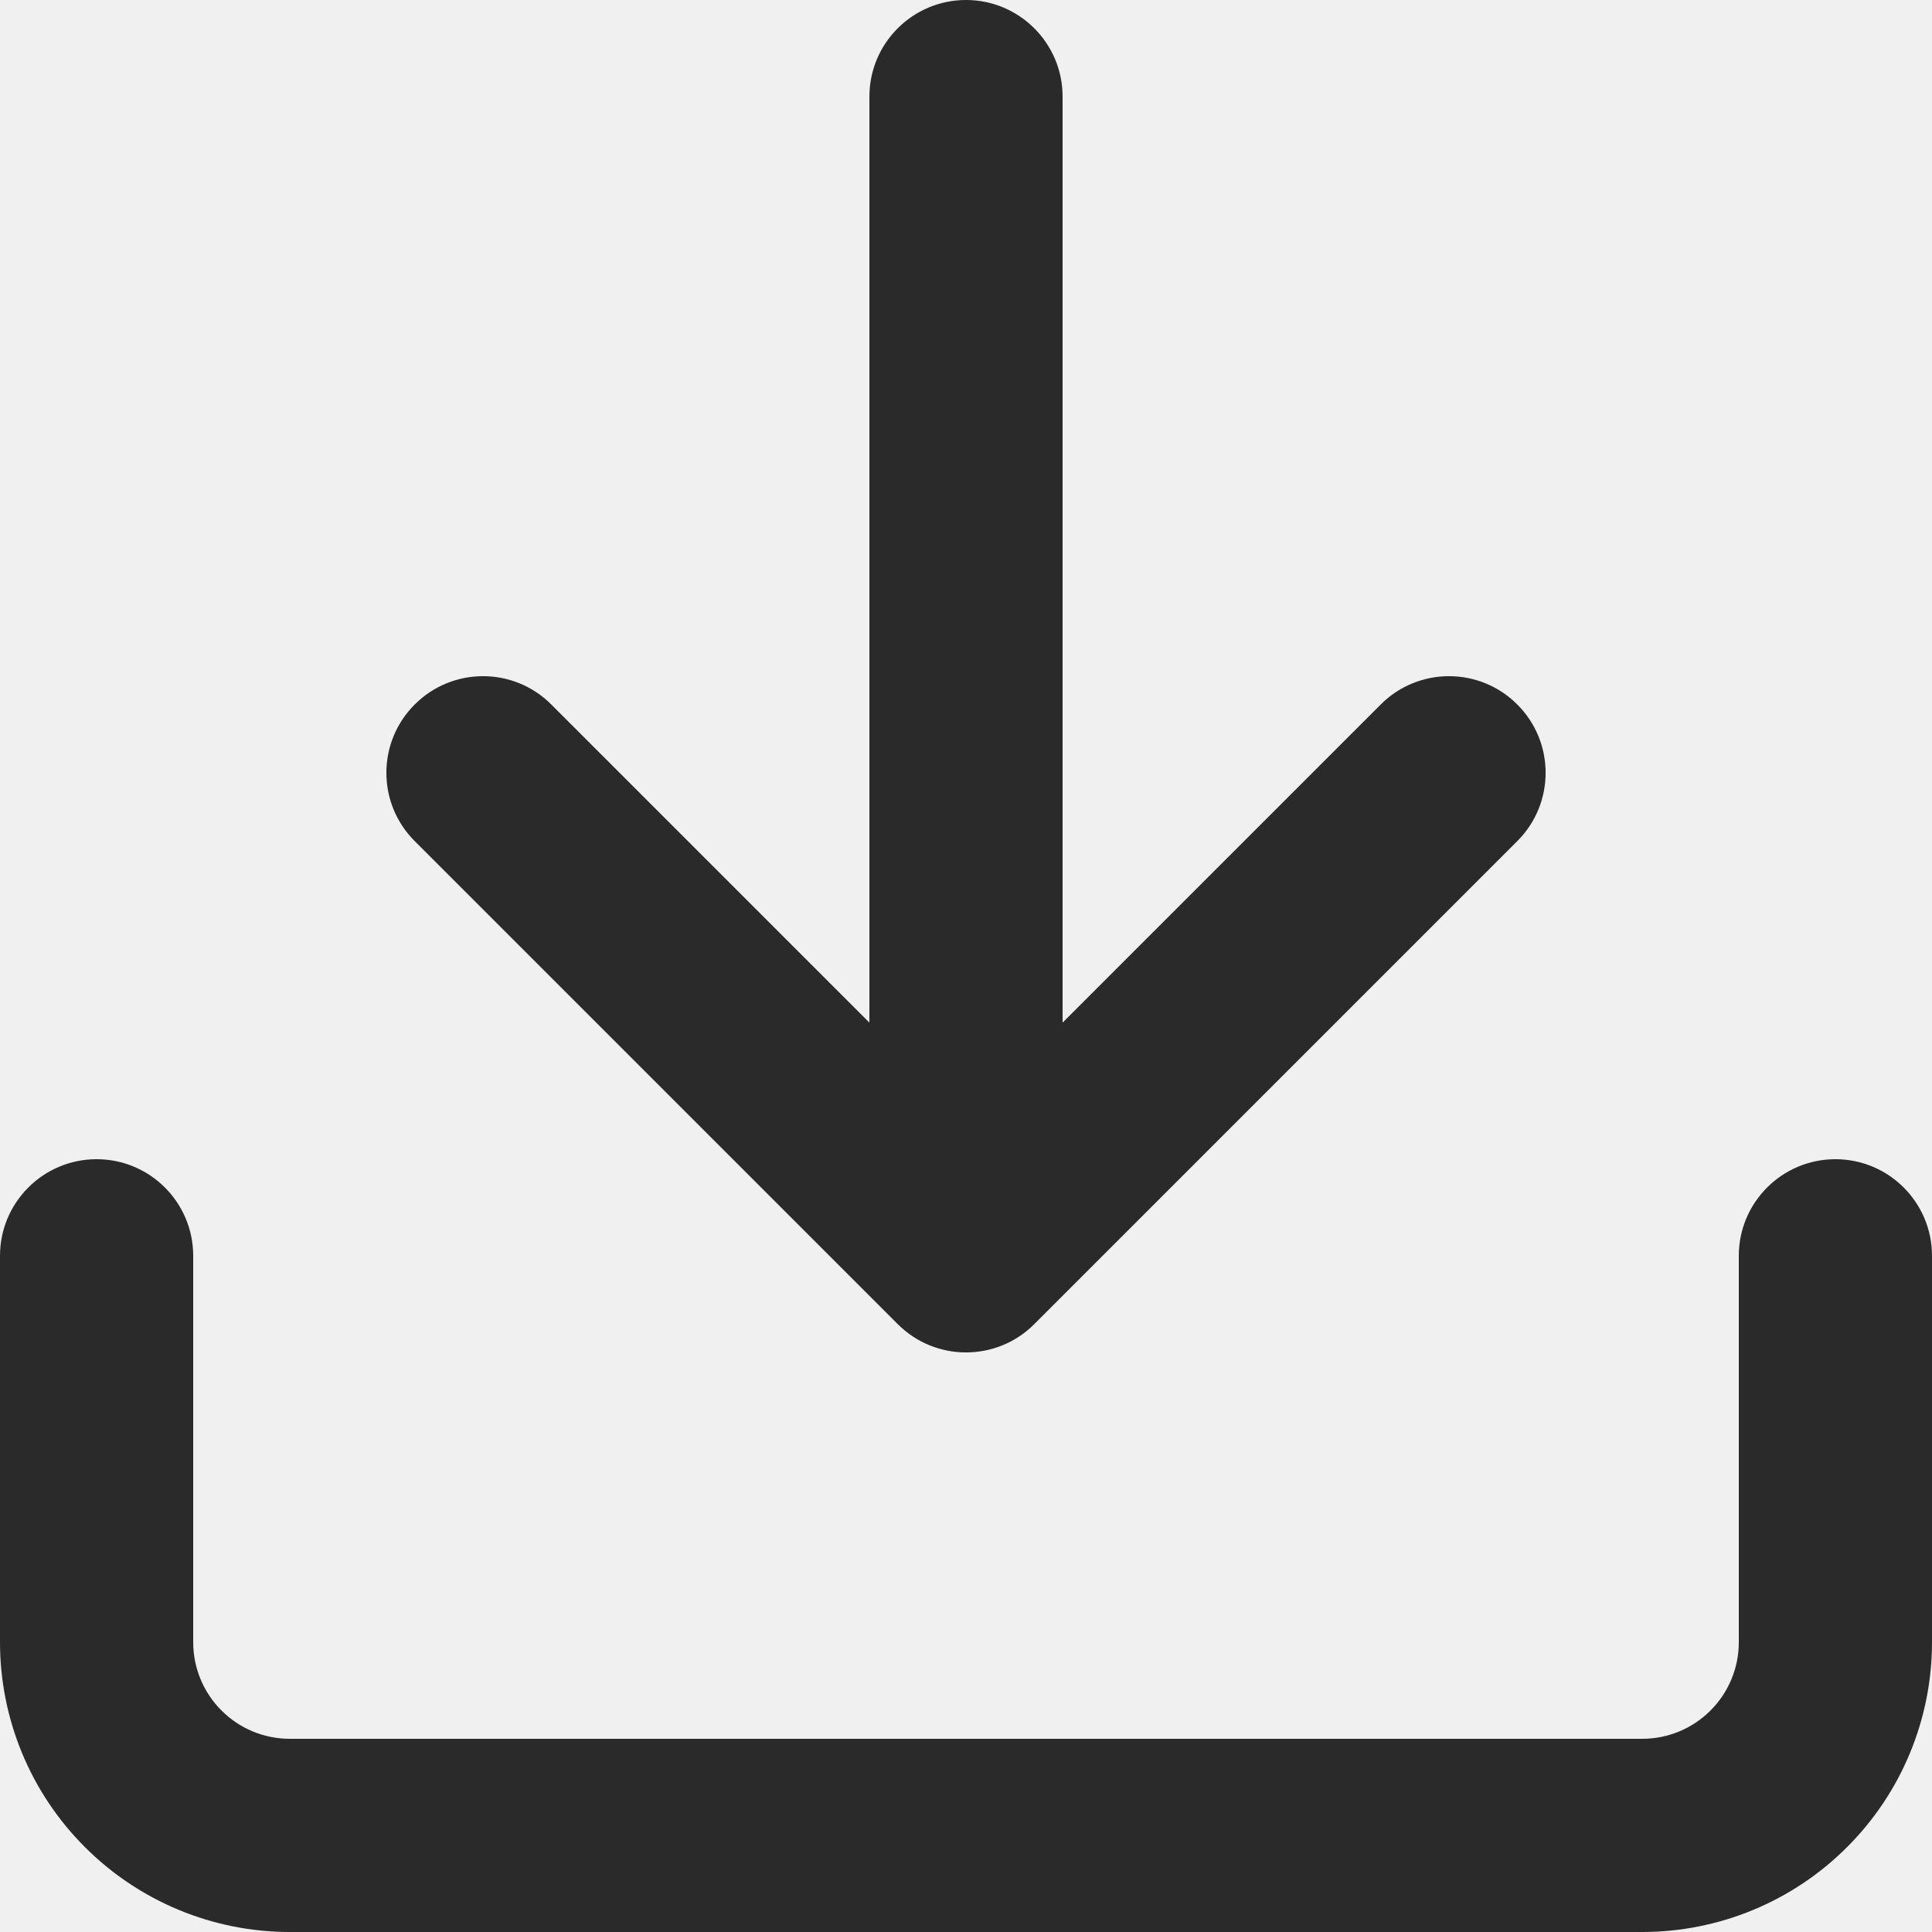
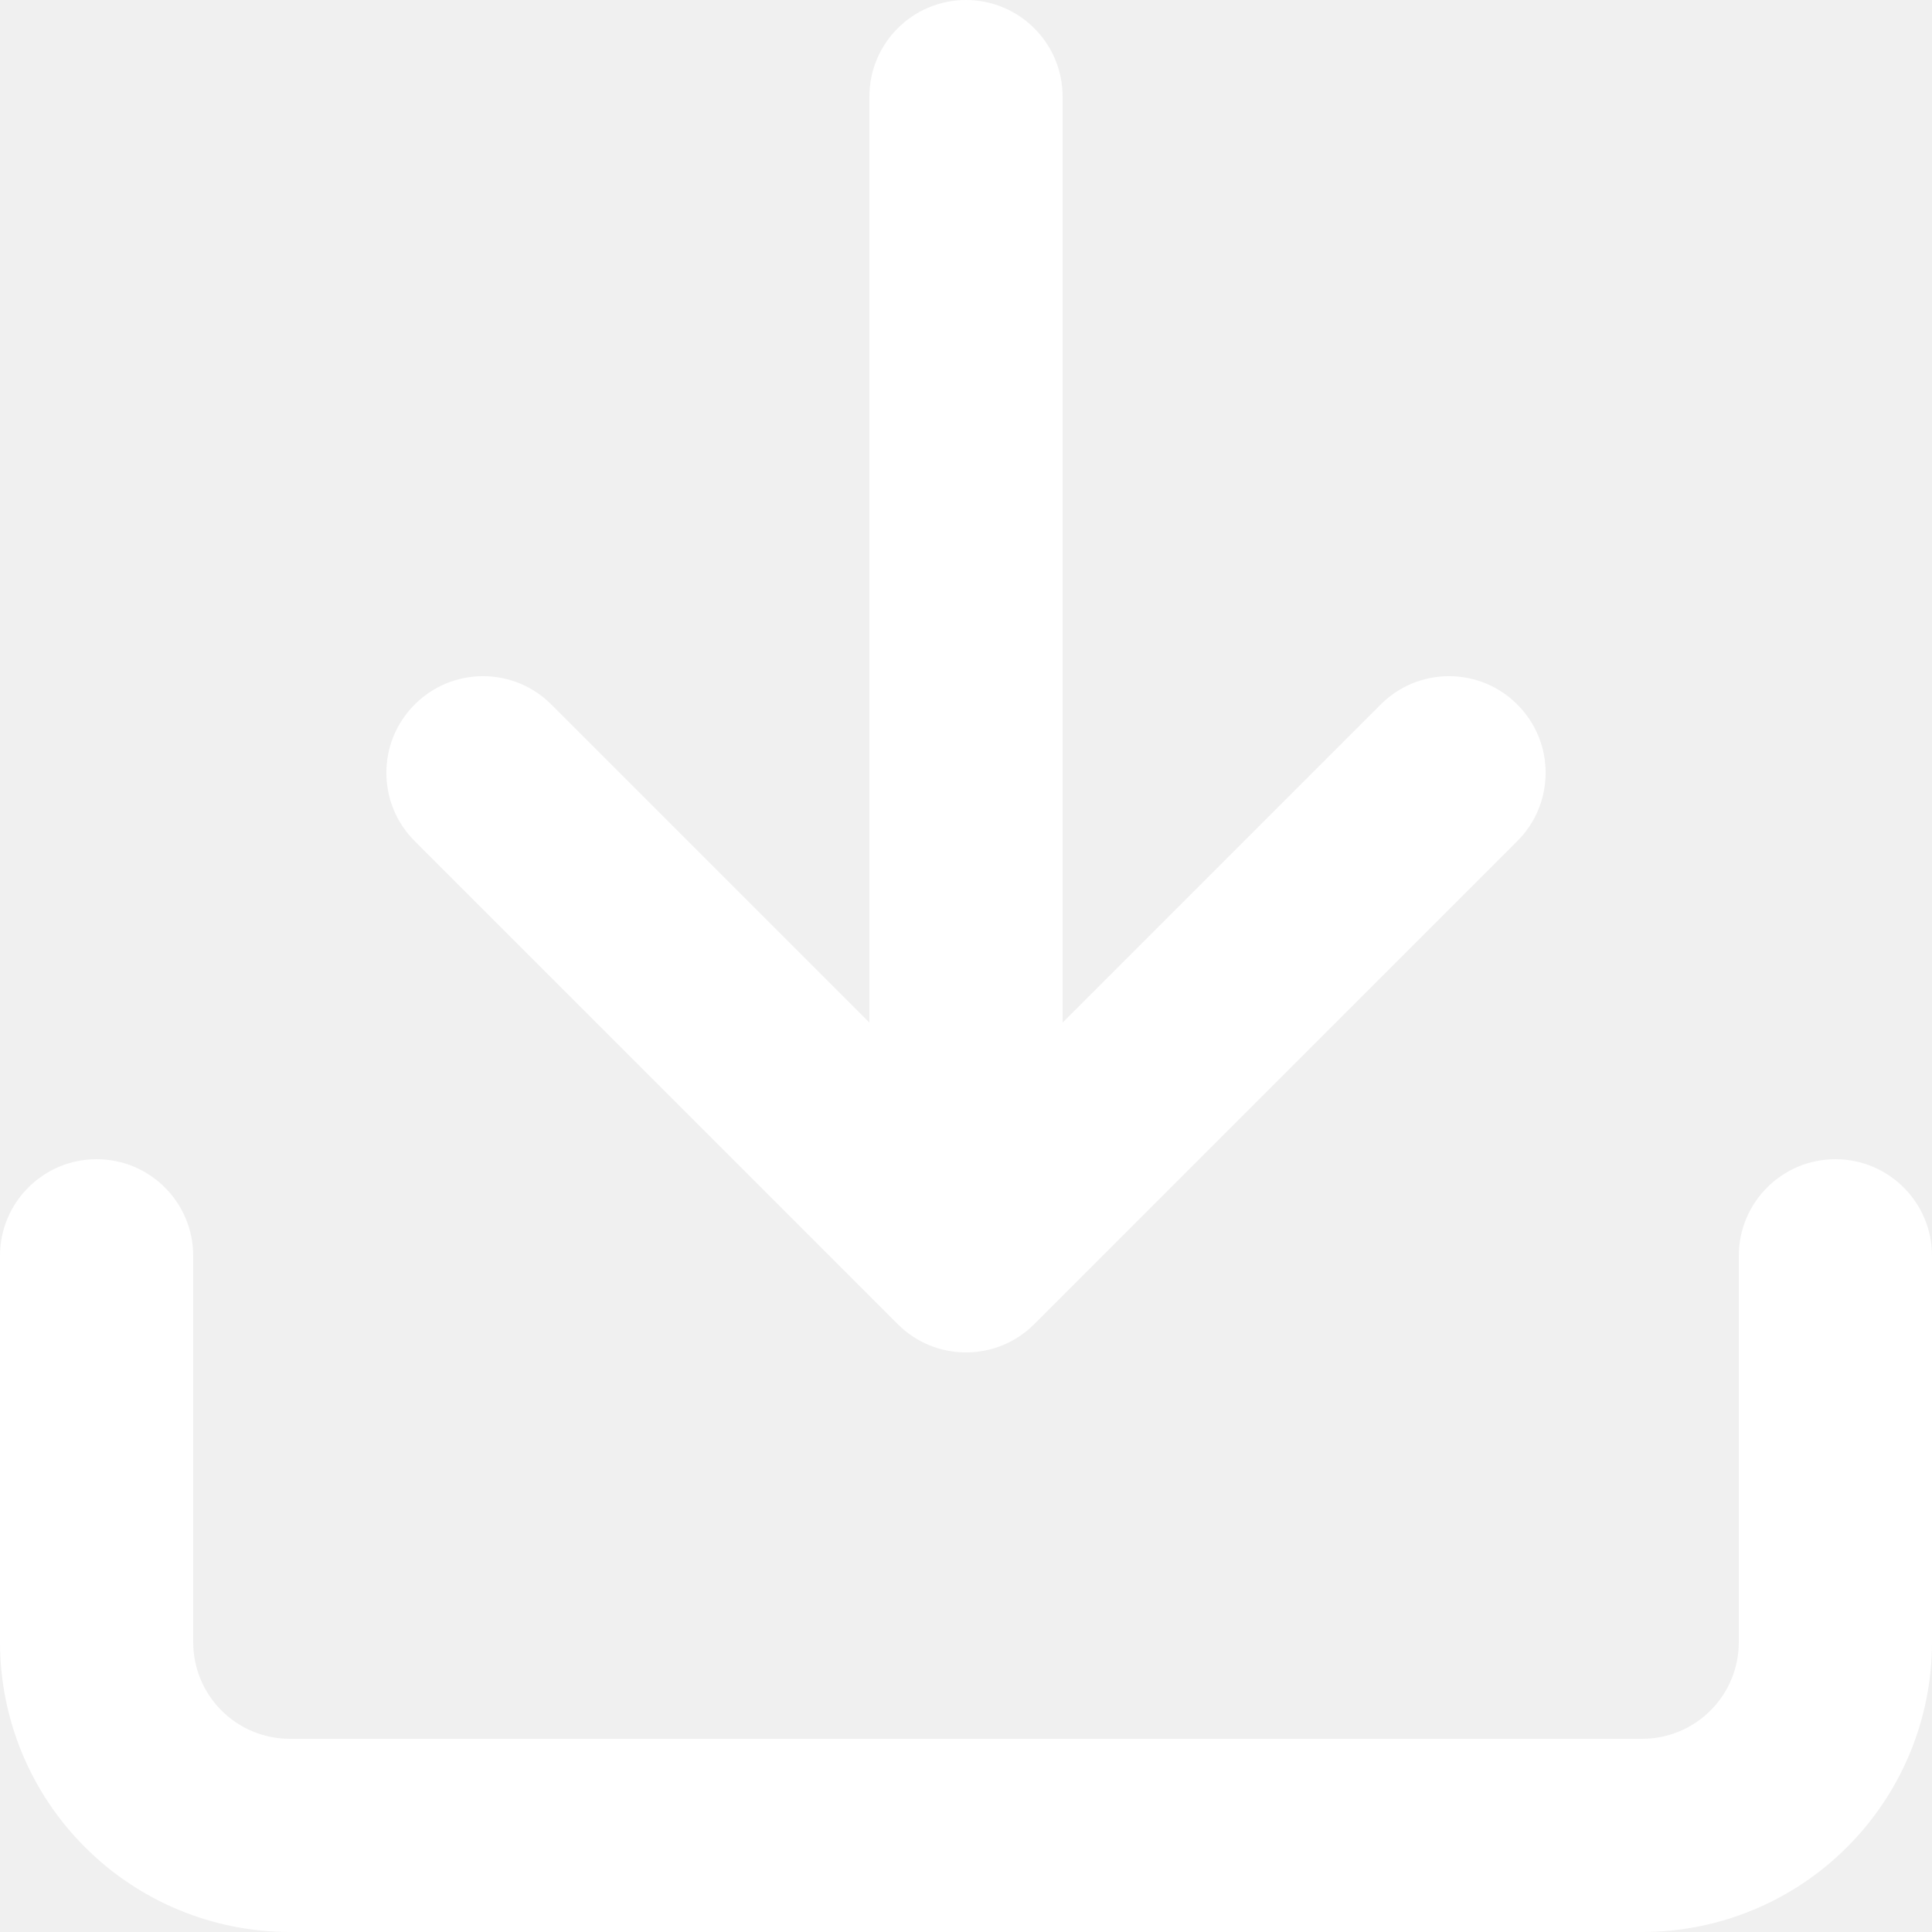
<svg xmlns="http://www.w3.org/2000/svg" width="20" height="20" viewBox="0 0 20 20" fill="none">
-   <path d="M11 1C11 0.448 10.552 0 10 0C9.448 0 9 0.448 9 1V10.586L5.707 7.293C5.317 6.902 4.683 6.902 4.293 7.293C3.902 7.683 3.902 8.317 4.293 8.707L9.293 13.707C9.683 14.098 10.317 14.098 10.707 13.707L15.707 8.707C16.098 8.317 16.098 7.683 15.707 7.293C15.317 6.902 14.683 6.902 14.293 7.293L11 10.586V1Z" fill="#2A2A2A" />
-   <path d="M1 12C1.552 12 2 12.448 2 13V17C2 17.265 2.105 17.52 2.293 17.707C2.48 17.895 2.735 18 3 18H17C17.265 18 17.52 17.895 17.707 17.707C17.895 17.52 18 17.265 18 17V13C18 12.448 18.448 12 19 12C19.552 12 20 12.448 20 13V17C20 17.796 19.684 18.559 19.121 19.121C18.559 19.684 17.796 20 17 20H3C2.204 20 1.441 19.684 0.879 19.121C0.316 18.559 0 17.796 0 17V13C0 12.448 0.448 12 1 12Z" fill="#2A2A2A" />
+   <path d="M11 1C11 0.448 10.552 0 10 0C9.448 0 9 0.448 9 1V10.586L5.707 7.293C5.317 6.902 4.683 6.902 4.293 7.293C3.902 7.683 3.902 8.317 4.293 8.707L9.293 13.707C9.683 14.098 10.317 14.098 10.707 13.707L15.707 8.707C16.098 8.317 16.098 7.683 15.707 7.293C15.317 6.902 14.683 6.902 14.293 7.293L11 10.586V1Z" fill="#fff" />
+   <path d="M1 12C1.552 12 2 12.448 2 13V17C2 17.265 2.105 17.52 2.293 17.707C2.48 17.895 2.735 18 3 18H17C17.265 18 17.52 17.895 17.707 17.707C17.895 17.52 18 17.265 18 17V13C18 12.448 18.448 12 19 12C19.552 12 20 12.448 20 13V17C20 17.796 19.684 18.559 19.121 19.121C18.559 19.684 17.796 20 17 20H3C2.204 20 1.441 19.684 0.879 19.121C0.316 18.559 0 17.796 0 17V13C0 12.448 0.448 12 1 12Z" fill="#fff" />
</svg>
